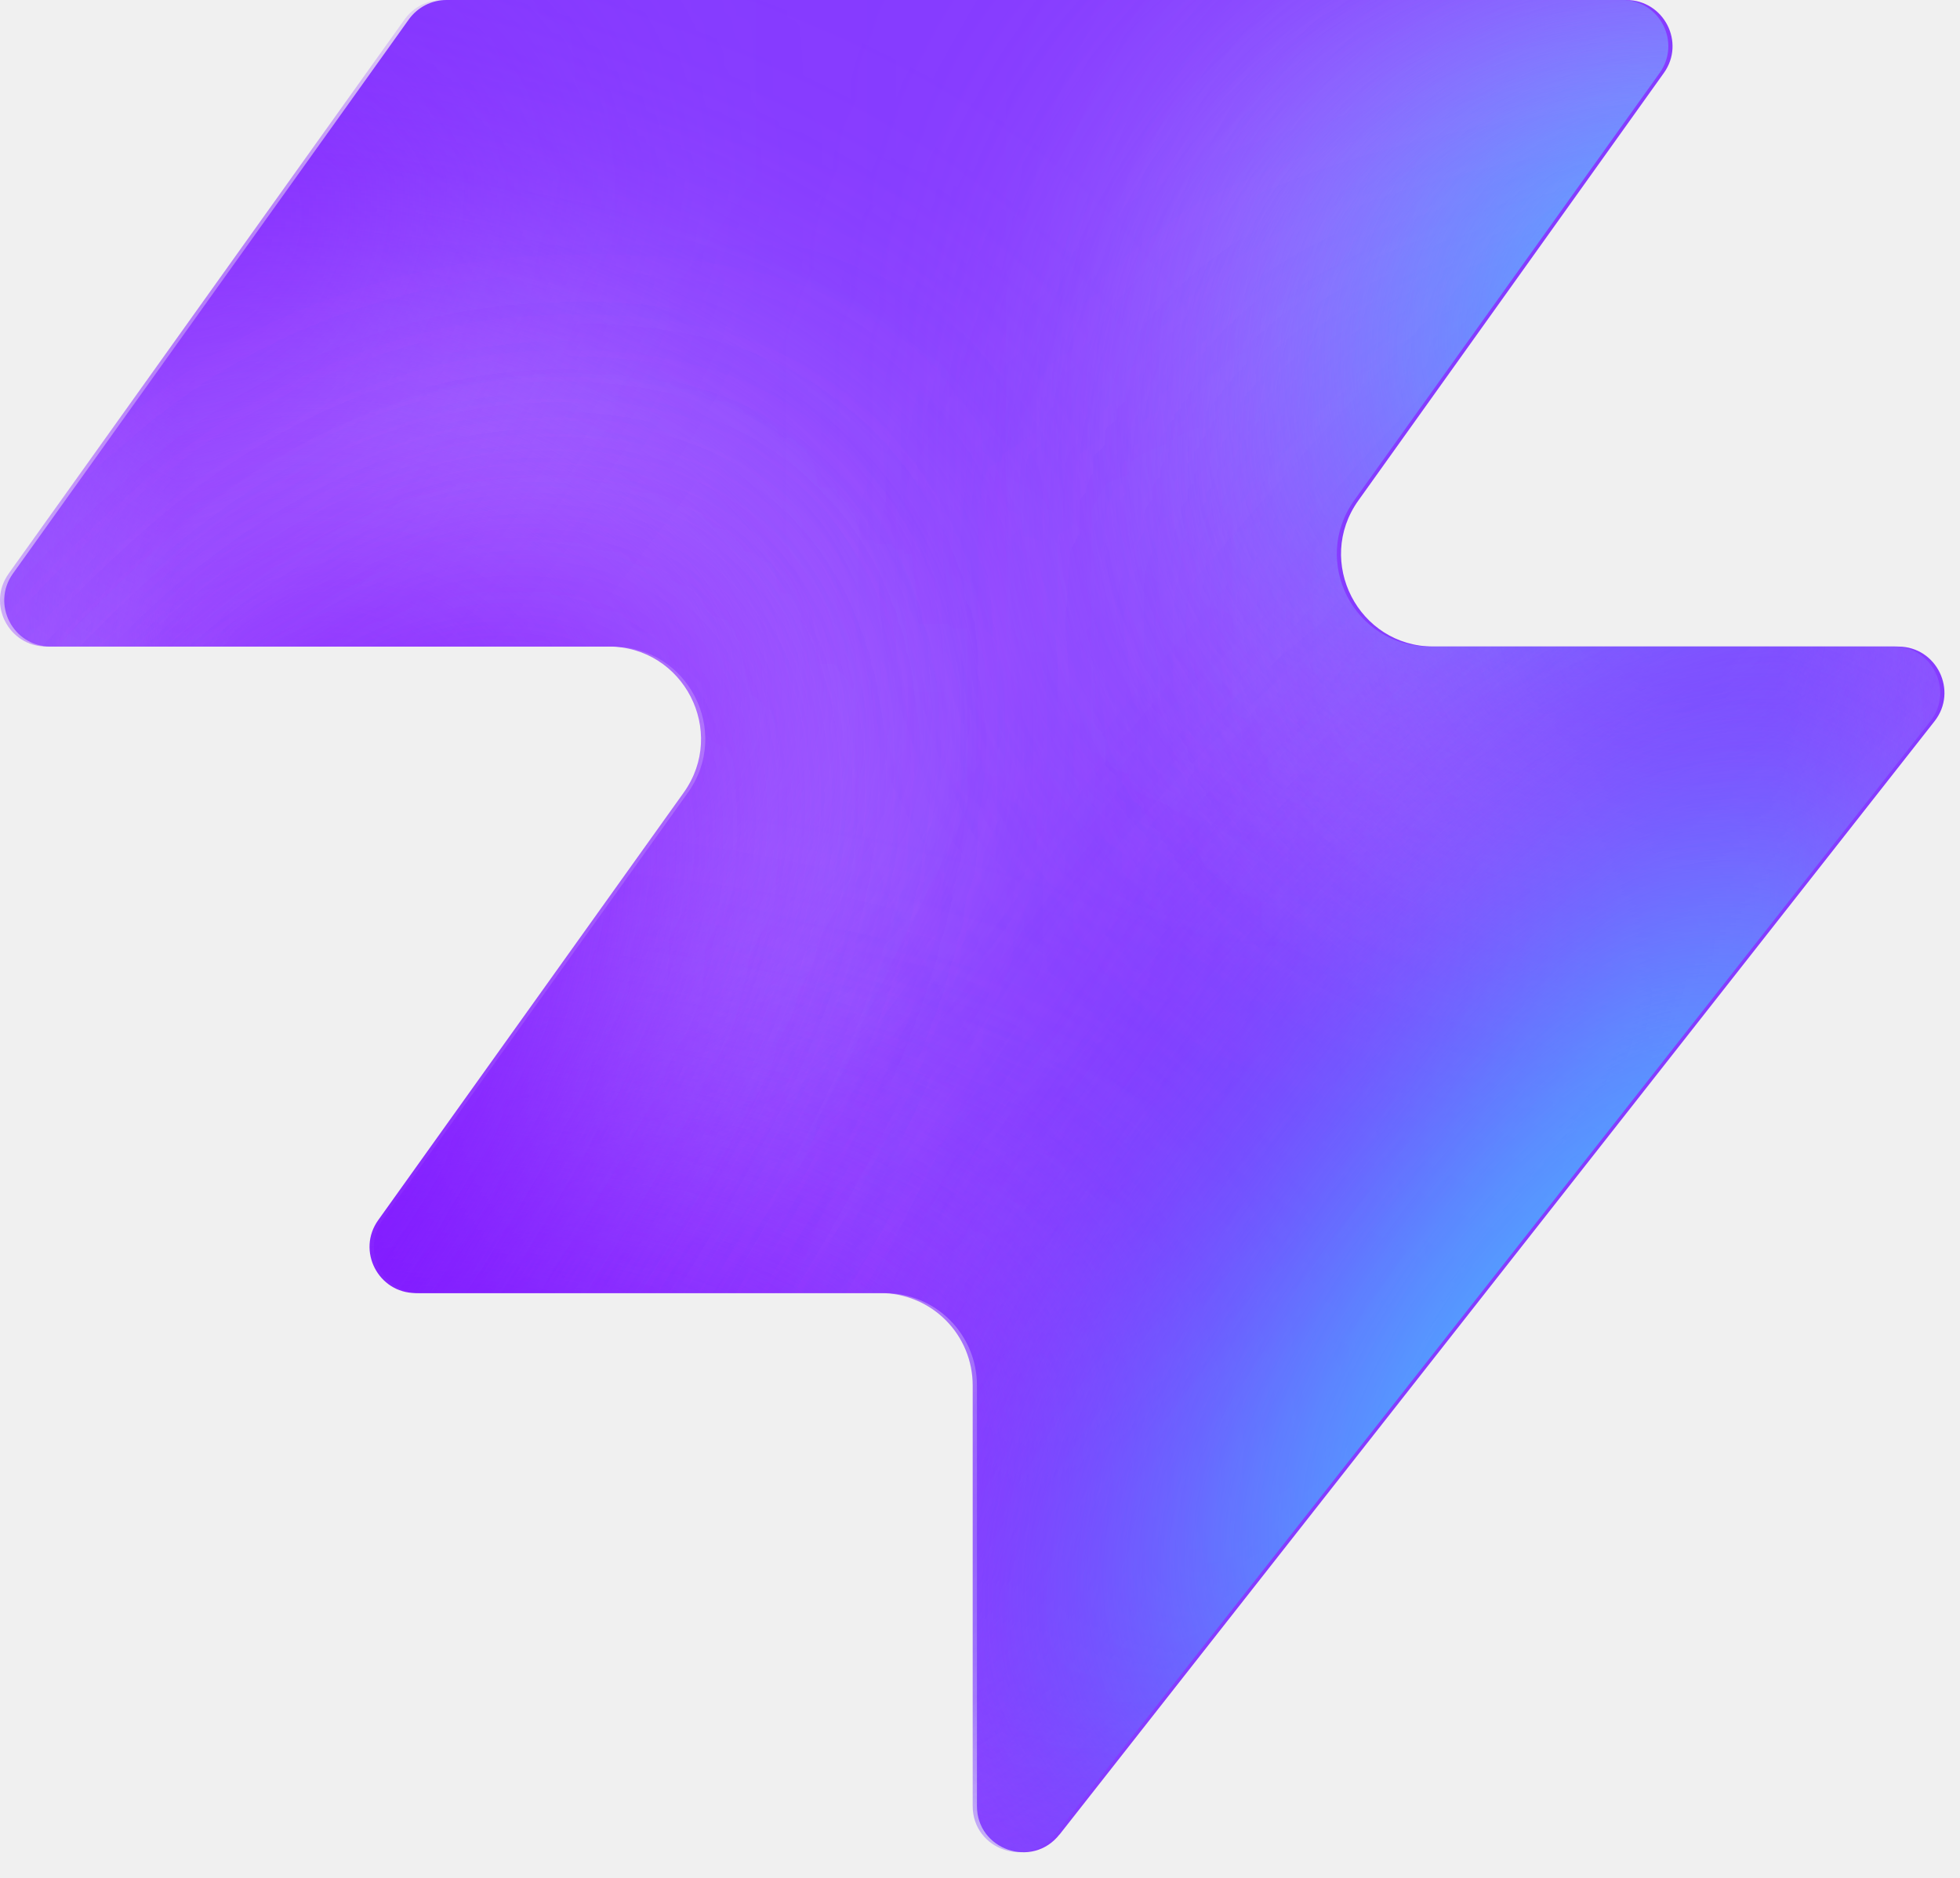
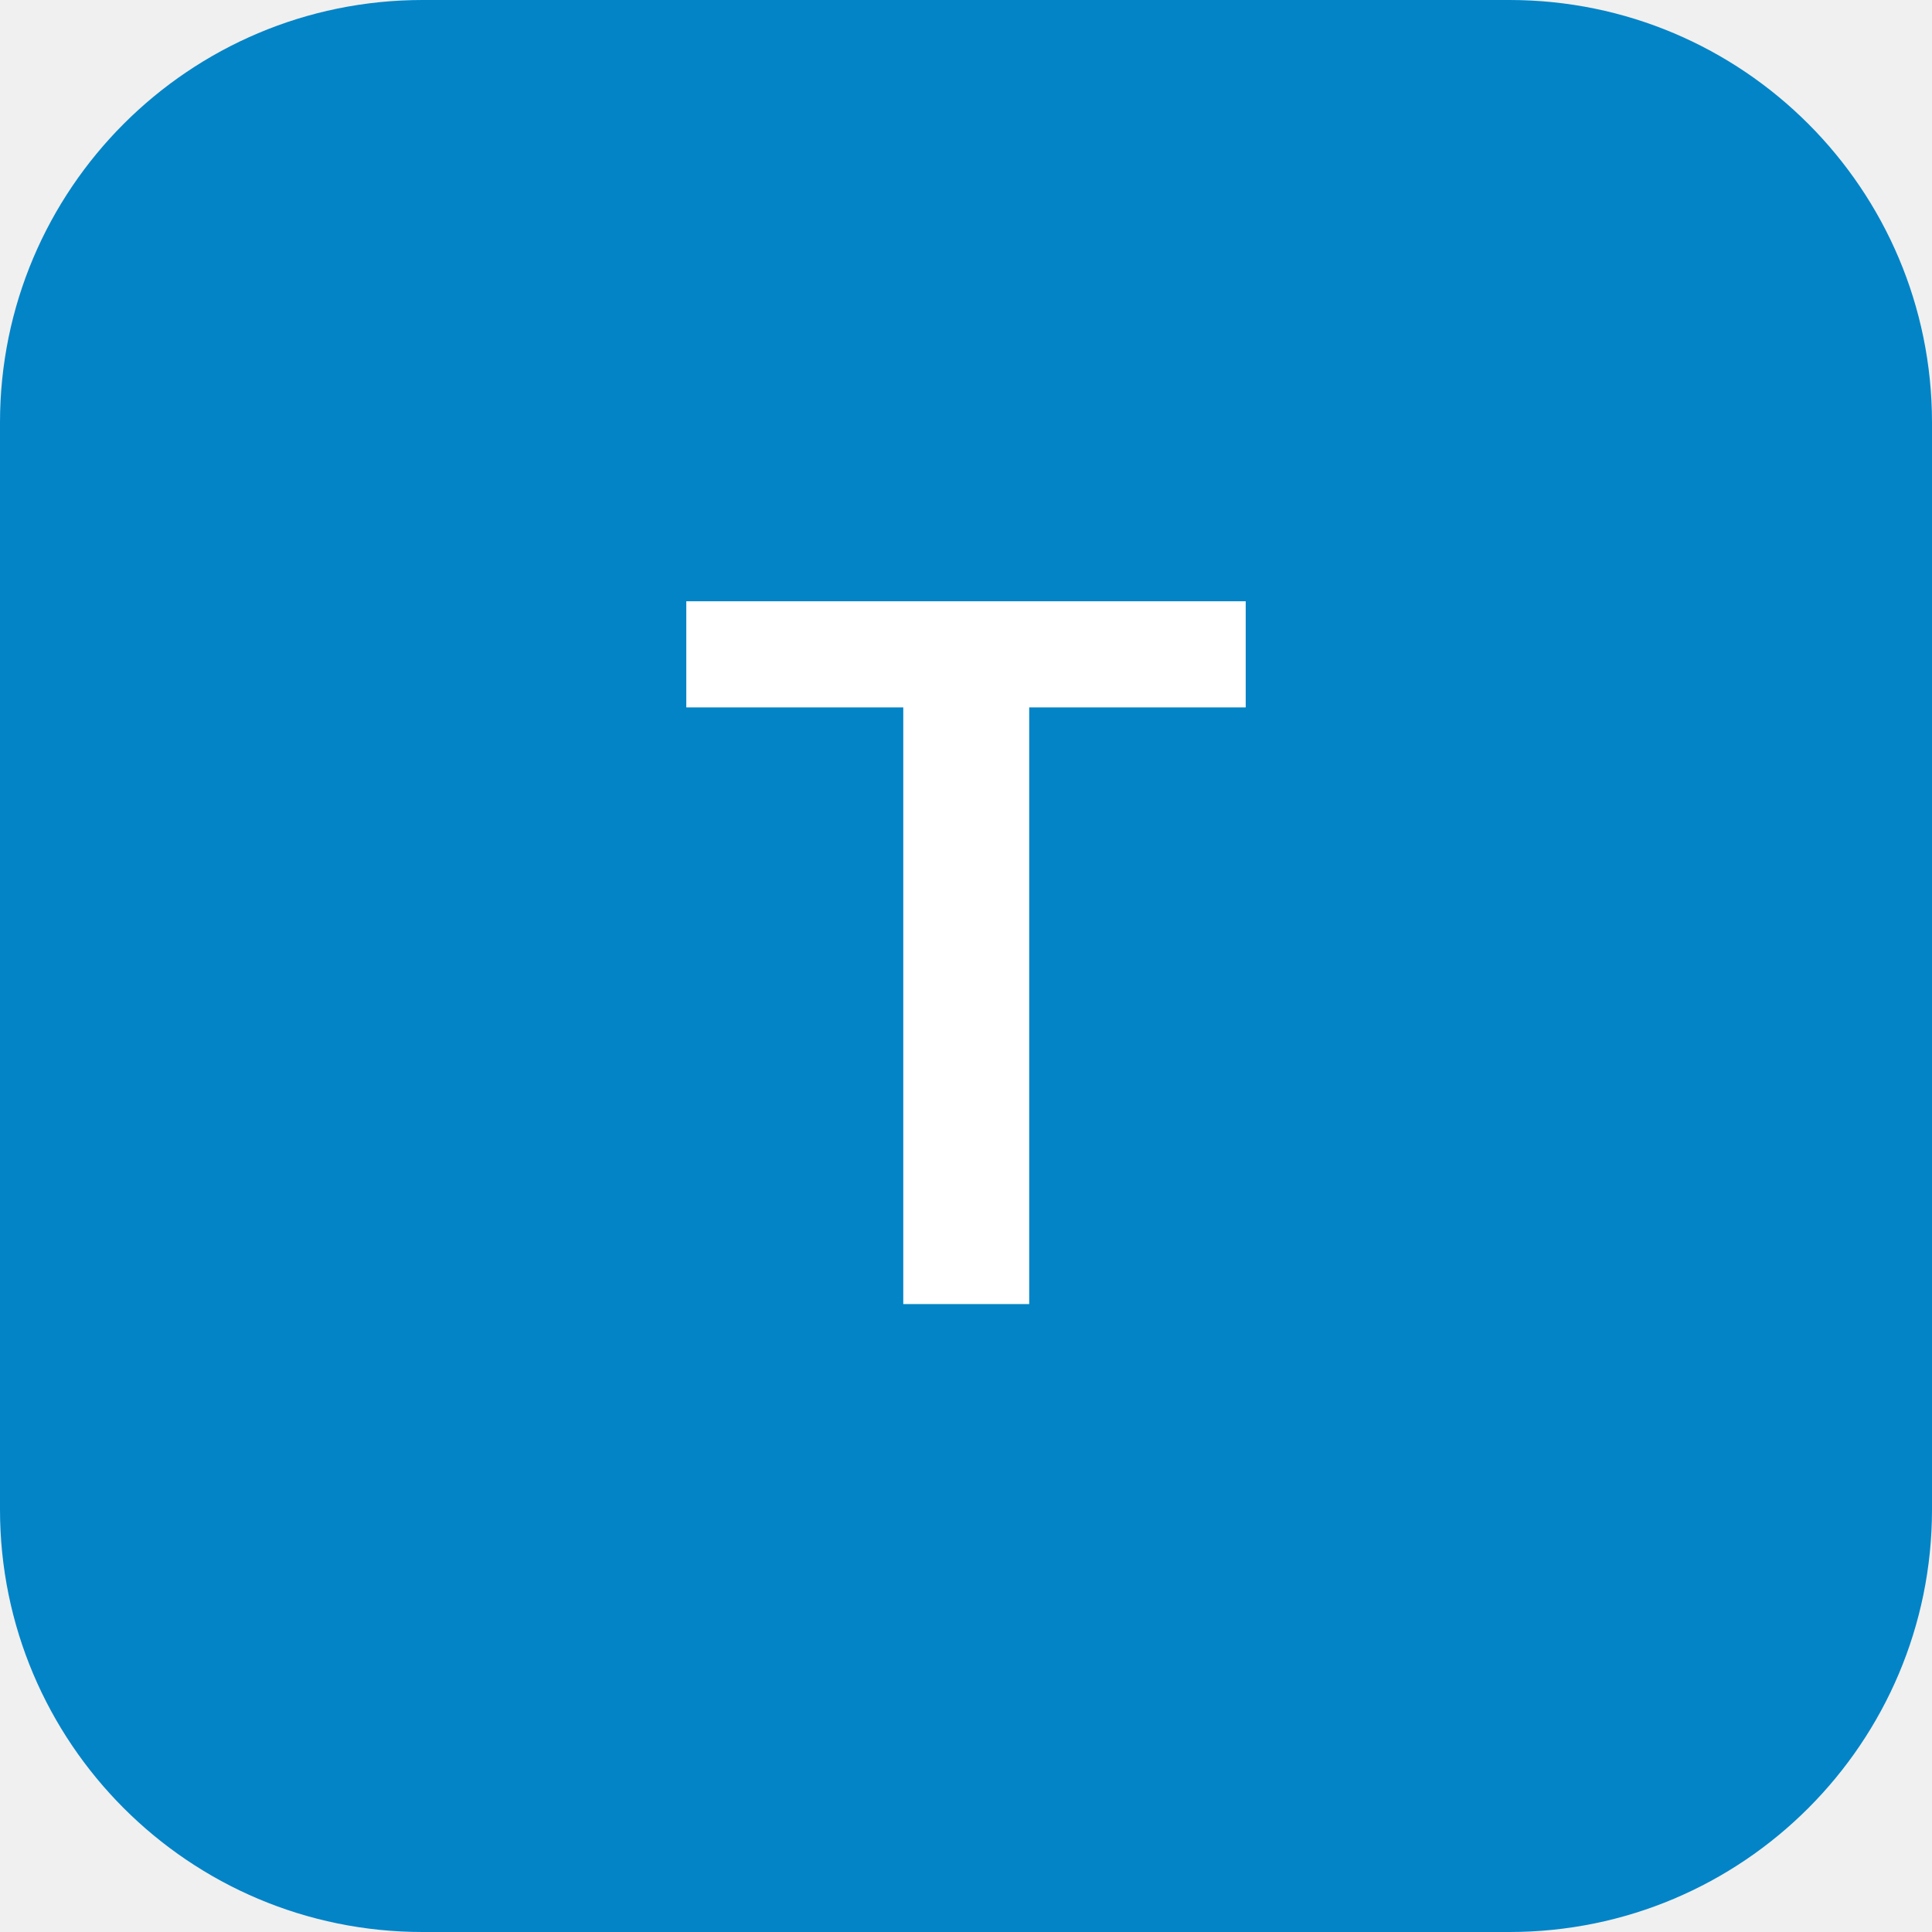
- <svg xmlns="http://www.w3.org/2000/svg" width="48" height="46" fill="none" viewBox="0 0 48 46">
-   <path fill="#863bff" d="M25.946 44.938c-.664.845-2.021.375-2.021-.698V33.937a2.26 2.26 0 0 0-2.262-2.262H10.287c-.92 0-1.456-1.04-.92-1.788l7.48-10.471c1.07-1.497 0-3.578-1.842-3.578H1.237c-.92 0-1.456-1.04-.92-1.788L10.013.474c.214-.297.556-.474.92-.474h28.894c.92 0 1.456 1.04.92 1.788l-7.48 10.471c-1.07 1.498 0 3.579 1.842 3.579h11.377c.943 0 1.473 1.088.89 1.83L25.947 44.94z" style="fill:#863bff;fill:color(display-p3 .525 .23 1);fill-opacity:1" />
-   <mask id="a" width="48" height="46" x="0" y="0" maskUnits="userSpaceOnUse" style="mask-type:alpha">
-     <path fill="#000" d="M25.842 44.938c-.664.844-2.021.375-2.021-.698V33.937a2.26 2.26 0 0 0-2.262-2.262H10.183c-.92 0-1.456-1.04-.92-1.788l7.48-10.471c1.07-1.498 0-3.579-1.842-3.579H1.133c-.92 0-1.456-1.04-.92-1.787L9.91.473c.214-.297.556-.474.92-.474h28.894c.92 0 1.456 1.04.92 1.788l-7.48 10.471c-1.07 1.498 0 3.578 1.842 3.578h11.377c.943 0 1.473 1.088.89 1.832L25.843 44.94z" style="fill:#000;fill-opacity:1" />
-   </mask>
-   <g mask="url(#a)">
-     <g filter="url(#b)">
-       <ellipse cx="5.508" cy="14.704" fill="#ede6ff" rx="5.508" ry="14.704" style="fill:#ede6ff;fill:color(display-p3 .927 .903 1);fill-opacity:1" transform="matrix(.00324 1 1 -.00324 -4.47 31.516)" />
-     </g>
-     <g filter="url(#c)">
-       <ellipse cx="10.399" cy="29.851" fill="#ede6ff" rx="10.399" ry="29.851" style="fill:#ede6ff;fill:color(display-p3 .927 .903 1);fill-opacity:1" transform="matrix(.00324 1 1 -.00324 -39.328 7.883)" />
-     </g>
-     <g filter="url(#d)">
-       <ellipse cx="5.508" cy="30.487" fill="#7e14ff" rx="5.508" ry="30.487" style="fill:#7e14ff;fill:color(display-p3 .492 .077 1);fill-opacity:1" transform="rotate(89.814 -25.913 -14.639)scale(1 -1)" />
-     </g>
-     <g filter="url(#e)">
-       <ellipse cx="5.508" cy="30.599" fill="#7e14ff" rx="5.508" ry="30.599" style="fill:#7e14ff;fill:color(display-p3 .492 .077 1);fill-opacity:1" transform="rotate(89.814 -32.644 -3.334)scale(1 -1)" />
-     </g>
-     <g filter="url(#f)">
-       <ellipse cx="5.508" cy="30.599" fill="#7e14ff" rx="5.508" ry="30.599" style="fill:#7e14ff;fill:color(display-p3 .492 .077 1);fill-opacity:1" transform="matrix(.00324 1 1 -.00324 -34.34 30.47)" />
-     </g>
-     <g filter="url(#g)">
-       <ellipse cx="14.072" cy="22.078" fill="#ede6ff" rx="14.072" ry="22.078" style="fill:#ede6ff;fill:color(display-p3 .927 .903 1);fill-opacity:1" transform="rotate(93.35 24.506 48.493)scale(-1 1)" />
-     </g>
-     <g filter="url(#h)">
-       <ellipse cx="3.47" cy="21.501" fill="#7e14ff" rx="3.47" ry="21.501" style="fill:#7e14ff;fill:color(display-p3 .492 .077 1);fill-opacity:1" transform="rotate(89.009 28.708 47.59)scale(-1 1)" />
-     </g>
-     <g filter="url(#i)">
-       <ellipse cx="3.47" cy="21.501" fill="#7e14ff" rx="3.47" ry="21.501" style="fill:#7e14ff;fill:color(display-p3 .492 .077 1);fill-opacity:1" transform="rotate(89.009 28.708 47.59)scale(-1 1)" />
-     </g>
-     <g filter="url(#j)">
-       <ellipse cx=".387" cy="8.972" fill="#7e14ff" rx="4.407" ry="29.108" style="fill:#7e14ff;fill:color(display-p3 .492 .077 1);fill-opacity:1" transform="rotate(39.51 .387 8.972)" />
-     </g>
-     <g filter="url(#k)">
-       <ellipse cx="47.523" cy="-6.092" fill="#7e14ff" rx="4.407" ry="29.108" style="fill:#7e14ff;fill:color(display-p3 .492 .077 1);fill-opacity:1" transform="rotate(37.892 47.523 -6.092)" />
-     </g>
-     <g filter="url(#l)">
-       <ellipse cx="41.412" cy="6.333" fill="#47bfff" rx="5.971" ry="9.665" style="fill:#47bfff;fill:color(display-p3 .28 .748 1);fill-opacity:1" transform="rotate(37.892 41.412 6.333)" />
-     </g>
-     <g filter="url(#m)">
-       <ellipse cx="-1.879" cy="38.332" fill="#7e14ff" rx="4.407" ry="29.108" style="fill:#7e14ff;fill:color(display-p3 .492 .077 1);fill-opacity:1" transform="rotate(37.892 -1.88 38.332)" />
-     </g>
-     <g filter="url(#n)">
-       <ellipse cx="-1.879" cy="38.332" fill="#7e14ff" rx="4.407" ry="29.108" style="fill:#7e14ff;fill:color(display-p3 .492 .077 1);fill-opacity:1" transform="rotate(37.892 -1.88 38.332)" />
-     </g>
-     <g filter="url(#o)">
-       <ellipse cx="35.651" cy="29.907" fill="#7e14ff" rx="4.407" ry="29.108" style="fill:#7e14ff;fill:color(display-p3 .492 .077 1);fill-opacity:1" transform="rotate(37.892 35.651 29.907)" />
-     </g>
-     <g filter="url(#p)">
-       <ellipse cx="38.418" cy="32.4" fill="#47bfff" rx="5.971" ry="15.297" style="fill:#47bfff;fill:color(display-p3 .28 .748 1);fill-opacity:1" transform="rotate(37.892 38.418 32.4)" />
-     </g>
-   </g>
-   <defs>
-     <filter id="b" width="60.045" height="41.654" x="-19.77" y="16.149" color-interpolation-filters="sRGB" filterUnits="userSpaceOnUse">
-       <feFlood flood-opacity="0" result="BackgroundImageFix" />
-       <feBlend in="SourceGraphic" in2="BackgroundImageFix" result="shape" />
-       <feGaussianBlur result="effect1_foregroundBlur_2002_17158" stdDeviation="7.659" />
-     </filter>
-     <filter id="c" width="90.34" height="51.437" x="-54.613" y="-7.533" color-interpolation-filters="sRGB" filterUnits="userSpaceOnUse">
-       <feFlood flood-opacity="0" result="BackgroundImageFix" />
-       <feBlend in="SourceGraphic" in2="BackgroundImageFix" result="shape" />
-       <feGaussianBlur result="effect1_foregroundBlur_2002_17158" stdDeviation="7.659" />
-     </filter>
-     <filter id="d" width="79.355" height="29.4" x="-49.64" y="2.03" color-interpolation-filters="sRGB" filterUnits="userSpaceOnUse">
-       <feFlood flood-opacity="0" result="BackgroundImageFix" />
-       <feBlend in="SourceGraphic" in2="BackgroundImageFix" result="shape" />
-       <feGaussianBlur result="effect1_foregroundBlur_2002_17158" stdDeviation="4.596" />
-     </filter>
-     <filter id="e" width="79.579" height="29.4" x="-45.045" y="20.029" color-interpolation-filters="sRGB" filterUnits="userSpaceOnUse">
-       <feFlood flood-opacity="0" result="BackgroundImageFix" />
-       <feBlend in="SourceGraphic" in2="BackgroundImageFix" result="shape" />
-       <feGaussianBlur result="effect1_foregroundBlur_2002_17158" stdDeviation="4.596" />
-     </filter>
-     <filter id="f" width="79.579" height="29.4" x="-43.513" y="21.178" color-interpolation-filters="sRGB" filterUnits="userSpaceOnUse">
-       <feFlood flood-opacity="0" result="BackgroundImageFix" />
-       <feBlend in="SourceGraphic" in2="BackgroundImageFix" result="shape" />
-       <feGaussianBlur result="effect1_foregroundBlur_2002_17158" stdDeviation="4.596" />
-     </filter>
-     <filter id="g" width="74.749" height="58.852" x="15.756" y="-17.901" color-interpolation-filters="sRGB" filterUnits="userSpaceOnUse">
-       <feFlood flood-opacity="0" result="BackgroundImageFix" />
-       <feBlend in="SourceGraphic" in2="BackgroundImageFix" result="shape" />
-       <feGaussianBlur result="effect1_foregroundBlur_2002_17158" stdDeviation="7.659" />
-     </filter>
-     <filter id="h" width="61.377" height="25.362" x="23.548" y="2.284" color-interpolation-filters="sRGB" filterUnits="userSpaceOnUse">
-       <feFlood flood-opacity="0" result="BackgroundImageFix" />
-       <feBlend in="SourceGraphic" in2="BackgroundImageFix" result="shape" />
-       <feGaussianBlur result="effect1_foregroundBlur_2002_17158" stdDeviation="4.596" />
-     </filter>
-     <filter id="i" width="61.377" height="25.362" x="23.548" y="2.284" color-interpolation-filters="sRGB" filterUnits="userSpaceOnUse">
-       <feFlood flood-opacity="0" result="BackgroundImageFix" />
-       <feBlend in="SourceGraphic" in2="BackgroundImageFix" result="shape" />
-       <feGaussianBlur result="effect1_foregroundBlur_2002_17158" stdDeviation="4.596" />
-     </filter>
-     <filter id="j" width="56.045" height="63.649" x="-27.636" y="-22.853" color-interpolation-filters="sRGB" filterUnits="userSpaceOnUse">
-       <feFlood flood-opacity="0" result="BackgroundImageFix" />
-       <feBlend in="SourceGraphic" in2="BackgroundImageFix" result="shape" />
-       <feGaussianBlur result="effect1_foregroundBlur_2002_17158" stdDeviation="4.596" />
-     </filter>
-     <filter id="k" width="54.814" height="64.646" x="20.116" y="-38.415" color-interpolation-filters="sRGB" filterUnits="userSpaceOnUse">
-       <feFlood flood-opacity="0" result="BackgroundImageFix" />
-       <feBlend in="SourceGraphic" in2="BackgroundImageFix" result="shape" />
-       <feGaussianBlur result="effect1_foregroundBlur_2002_17158" stdDeviation="4.596" />
-     </filter>
-     <filter id="l" width="33.541" height="35.313" x="24.641" y="-11.323" color-interpolation-filters="sRGB" filterUnits="userSpaceOnUse">
-       <feFlood flood-opacity="0" result="BackgroundImageFix" />
-       <feBlend in="SourceGraphic" in2="BackgroundImageFix" result="shape" />
-       <feGaussianBlur result="effect1_foregroundBlur_2002_17158" stdDeviation="4.596" />
-     </filter>
-     <filter id="m" width="54.814" height="64.646" x="-29.286" y="6.009" color-interpolation-filters="sRGB" filterUnits="userSpaceOnUse">
-       <feFlood flood-opacity="0" result="BackgroundImageFix" />
-       <feBlend in="SourceGraphic" in2="BackgroundImageFix" result="shape" />
-       <feGaussianBlur result="effect1_foregroundBlur_2002_17158" stdDeviation="4.596" />
-     </filter>
-     <filter id="n" width="54.814" height="64.646" x="-29.286" y="6.009" color-interpolation-filters="sRGB" filterUnits="userSpaceOnUse">
-       <feFlood flood-opacity="0" result="BackgroundImageFix" />
-       <feBlend in="SourceGraphic" in2="BackgroundImageFix" result="shape" />
-       <feGaussianBlur result="effect1_foregroundBlur_2002_17158" stdDeviation="4.596" />
-     </filter>
-     <filter id="o" width="54.814" height="64.646" x="8.244" y="-2.416" color-interpolation-filters="sRGB" filterUnits="userSpaceOnUse">
-       <feFlood flood-opacity="0" result="BackgroundImageFix" />
-       <feBlend in="SourceGraphic" in2="BackgroundImageFix" result="shape" />
-       <feGaussianBlur result="effect1_foregroundBlur_2002_17158" stdDeviation="4.596" />
-     </filter>
-     <filter id="p" width="39.409" height="43.623" x="18.713" y="10.588" color-interpolation-filters="sRGB" filterUnits="userSpaceOnUse">
-       <feFlood flood-opacity="0" result="BackgroundImageFix" />
-       <feBlend in="SourceGraphic" in2="BackgroundImageFix" result="shape" />
-       <feGaussianBlur result="effect1_foregroundBlur_2002_17158" stdDeviation="4.596" />
-     </filter>
-   </defs>
+ <svg xmlns="http://www.w3.org/2000/svg" viewBox="0 0 64 64">
+   <rect width="64" height="64" rx="14" fill="#0284c7" />
+   <text x="32" y="32" dy="0.35em" text-anchor="middle" font-family="ui-sans-serif, system-ui, -apple-system, sans-serif" font-size="32" font-weight="600" fill="#ffffff">T</text>
</svg>
